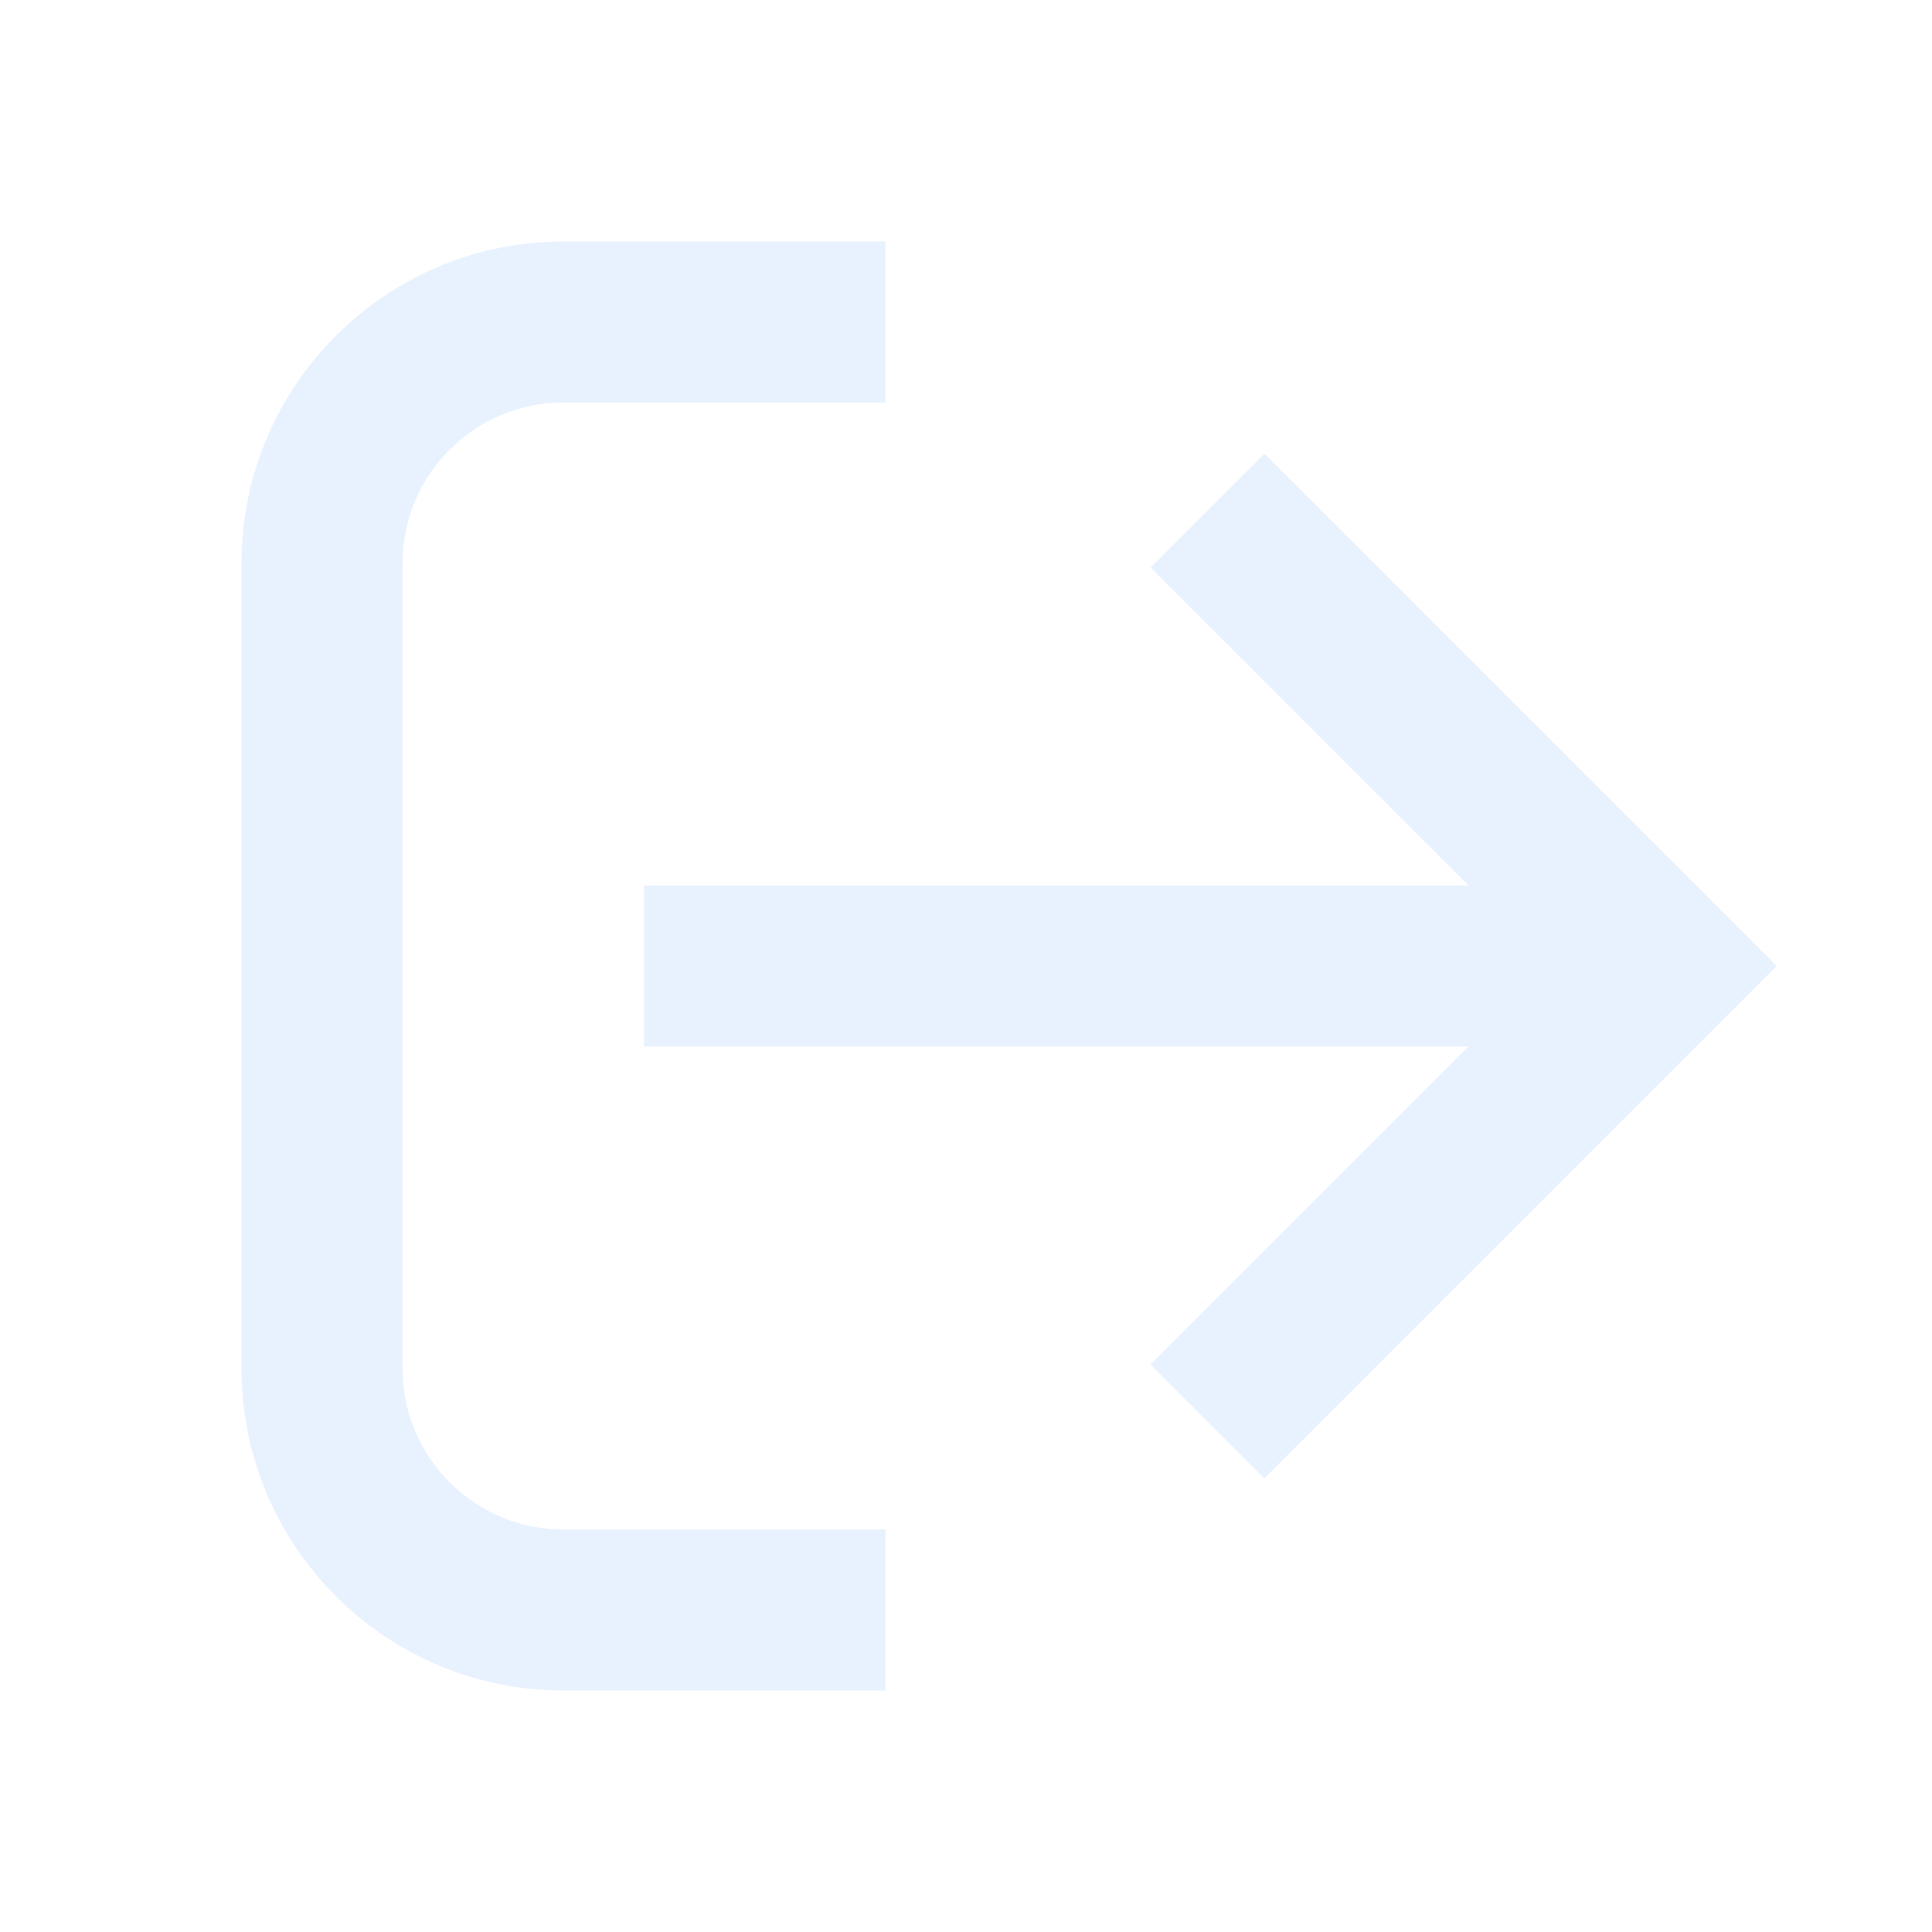
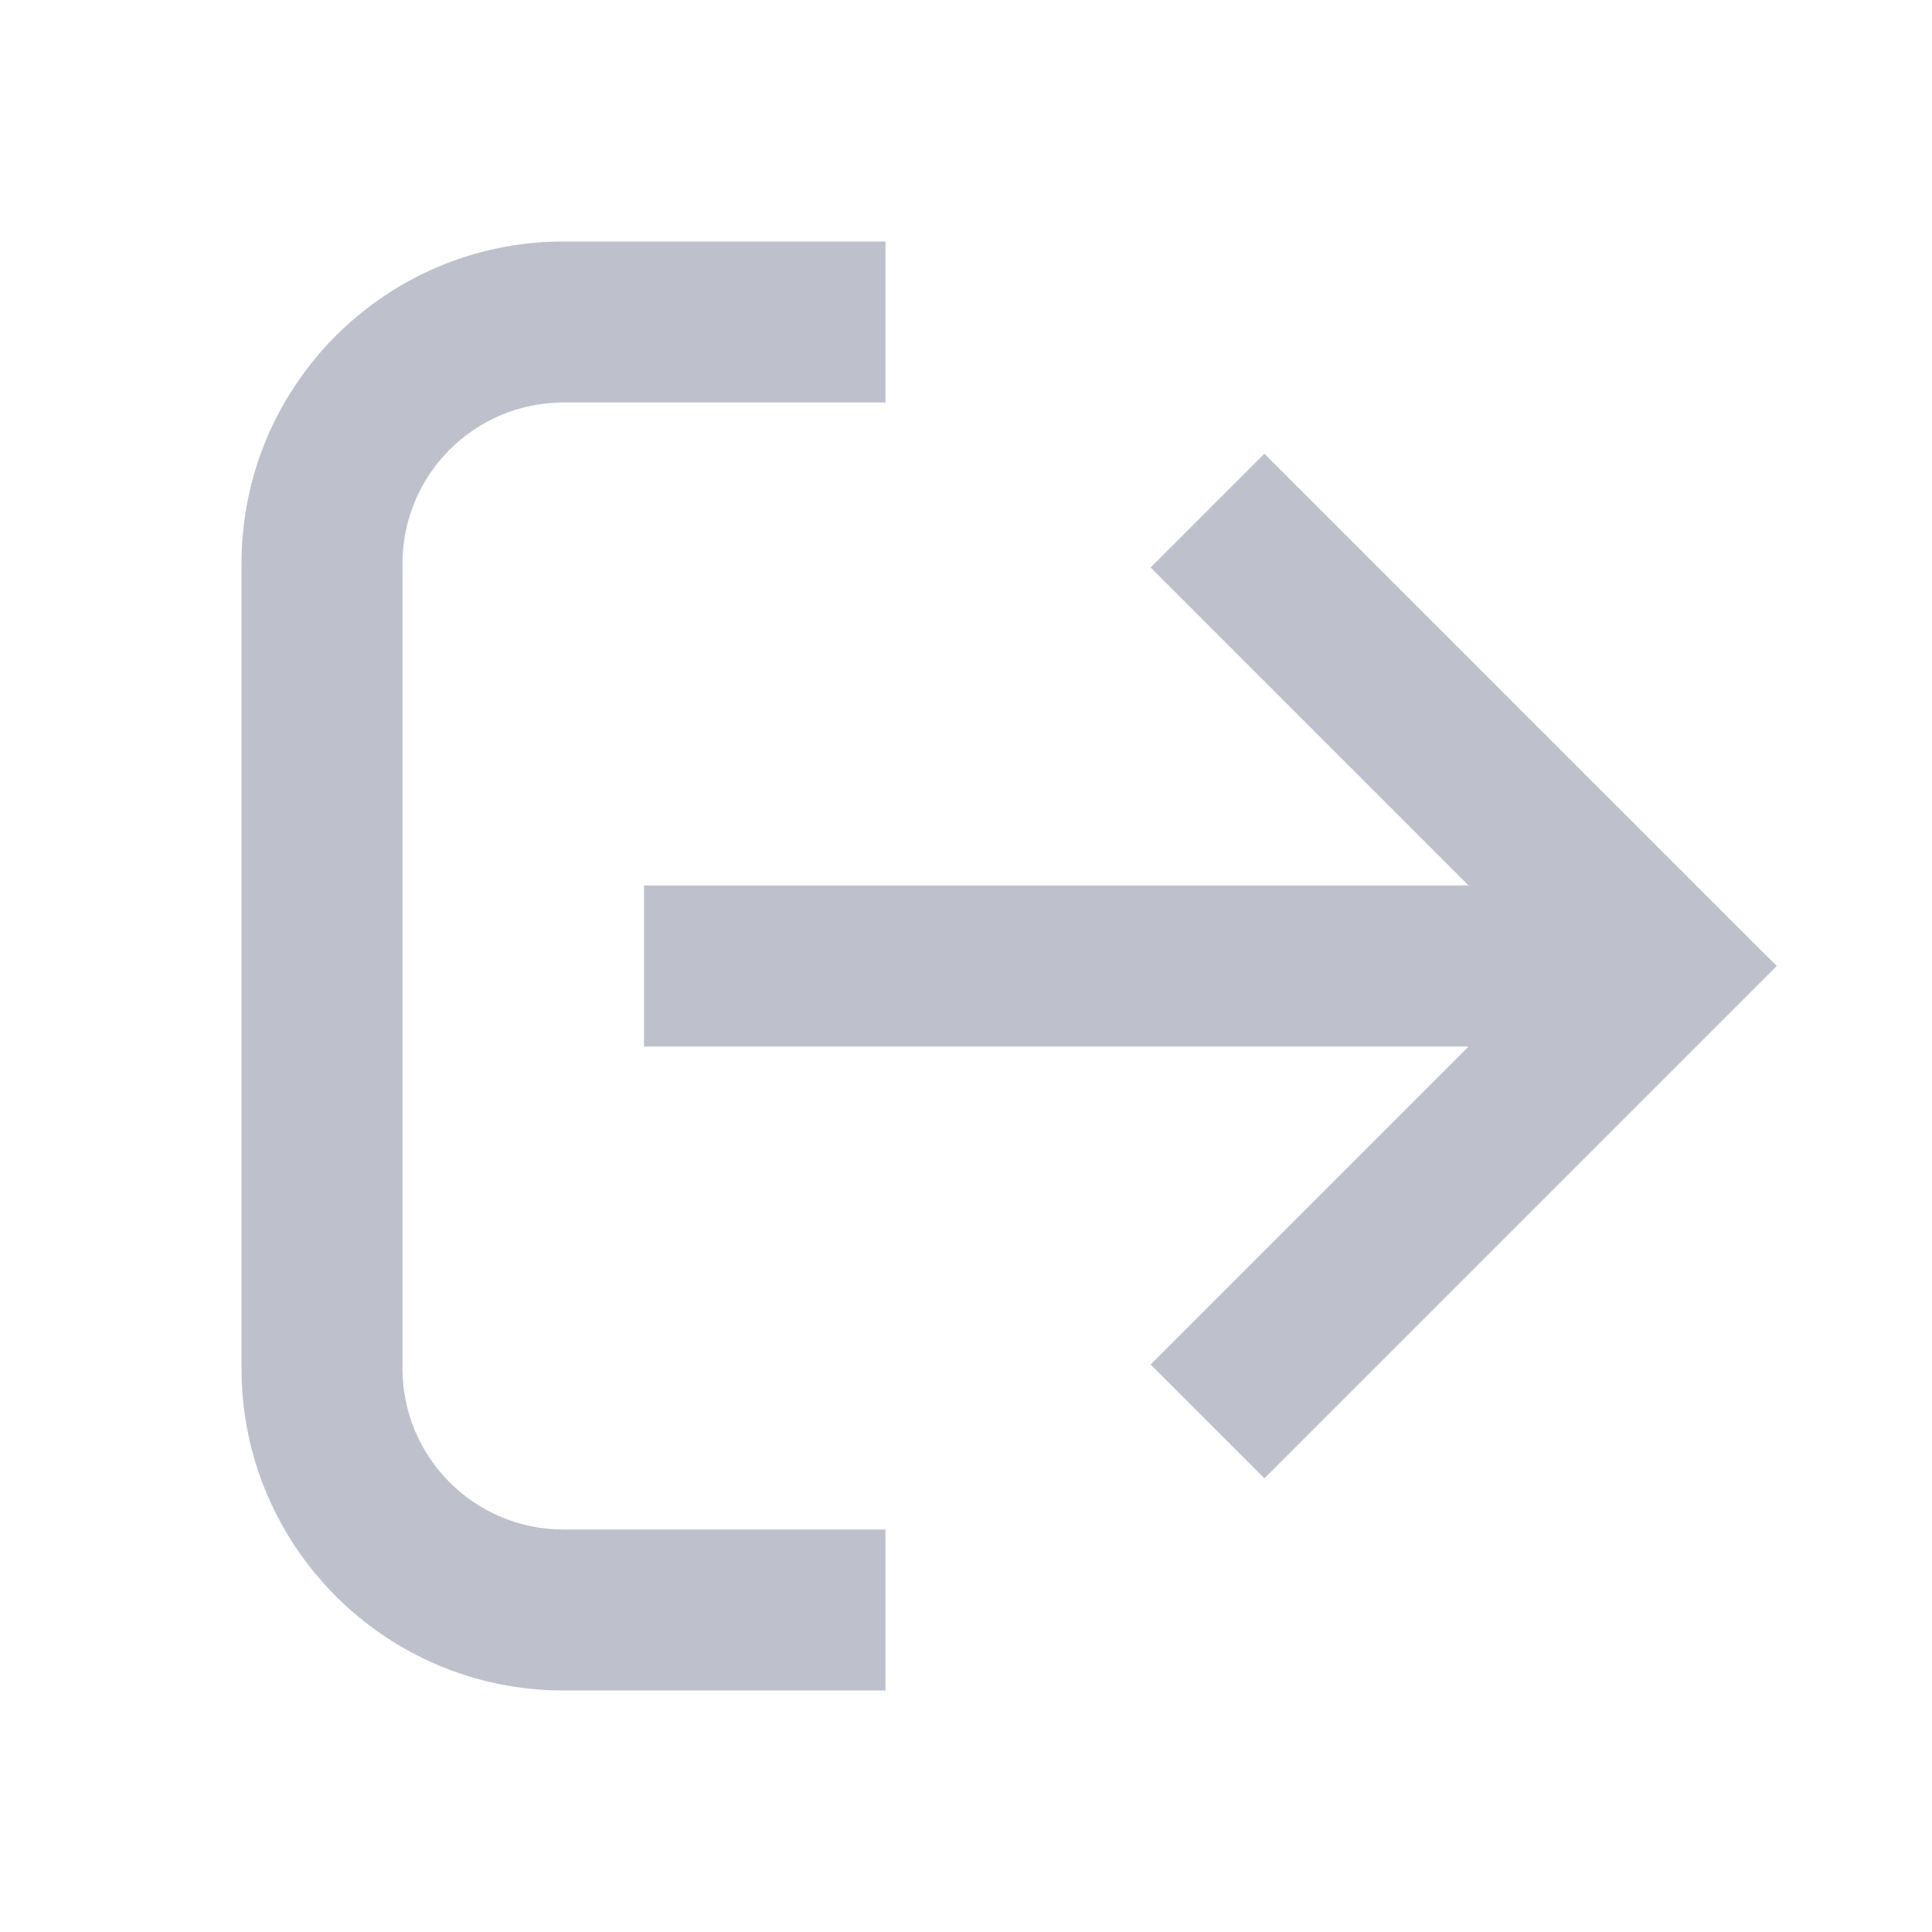
<svg xmlns="http://www.w3.org/2000/svg" width="24" height="24" viewBox="0 0 24 24" fill="none">
-   <path fill-rule="evenodd" clip-rule="evenodd" d="M22.071 12L15.707 18.364L14.293 16.95L18.243 13L8 13L8 11L18.243 11L14.293 7.05L15.707 5.636L22.071 12ZM11 3L7 3C4.791 3 3 4.791 3 7L3 17C3 19.209 4.791 21 7 21L11 21L11 19L7 19C5.895 19 5 18.105 5 17L5 7C5 5.895 5.895 5 7 5L11 5L11 3Z" fill="#C1D9FE" fill-opacity="0.36" />
+   <path fill-rule="evenodd" clip-rule="evenodd" d="M22.071 12L15.707 18.364L14.293 16.95L18.243 13L8 13L8 11L18.243 11L14.293 7.05L15.707 5.636L22.071 12ZM11 3L7 3C4.791 3 3 4.791 3 7L3 17C3 19.209 4.791 21 7 21L11 21L11 19L7 19C5.895 19 5 18.105 5 17L5 7C5 5.895 5.895 5 7 5L11 5L11 3Z" fill="rgba(30, 39, 73, 0.8)" fill-opacity="0.36" />
</svg>
